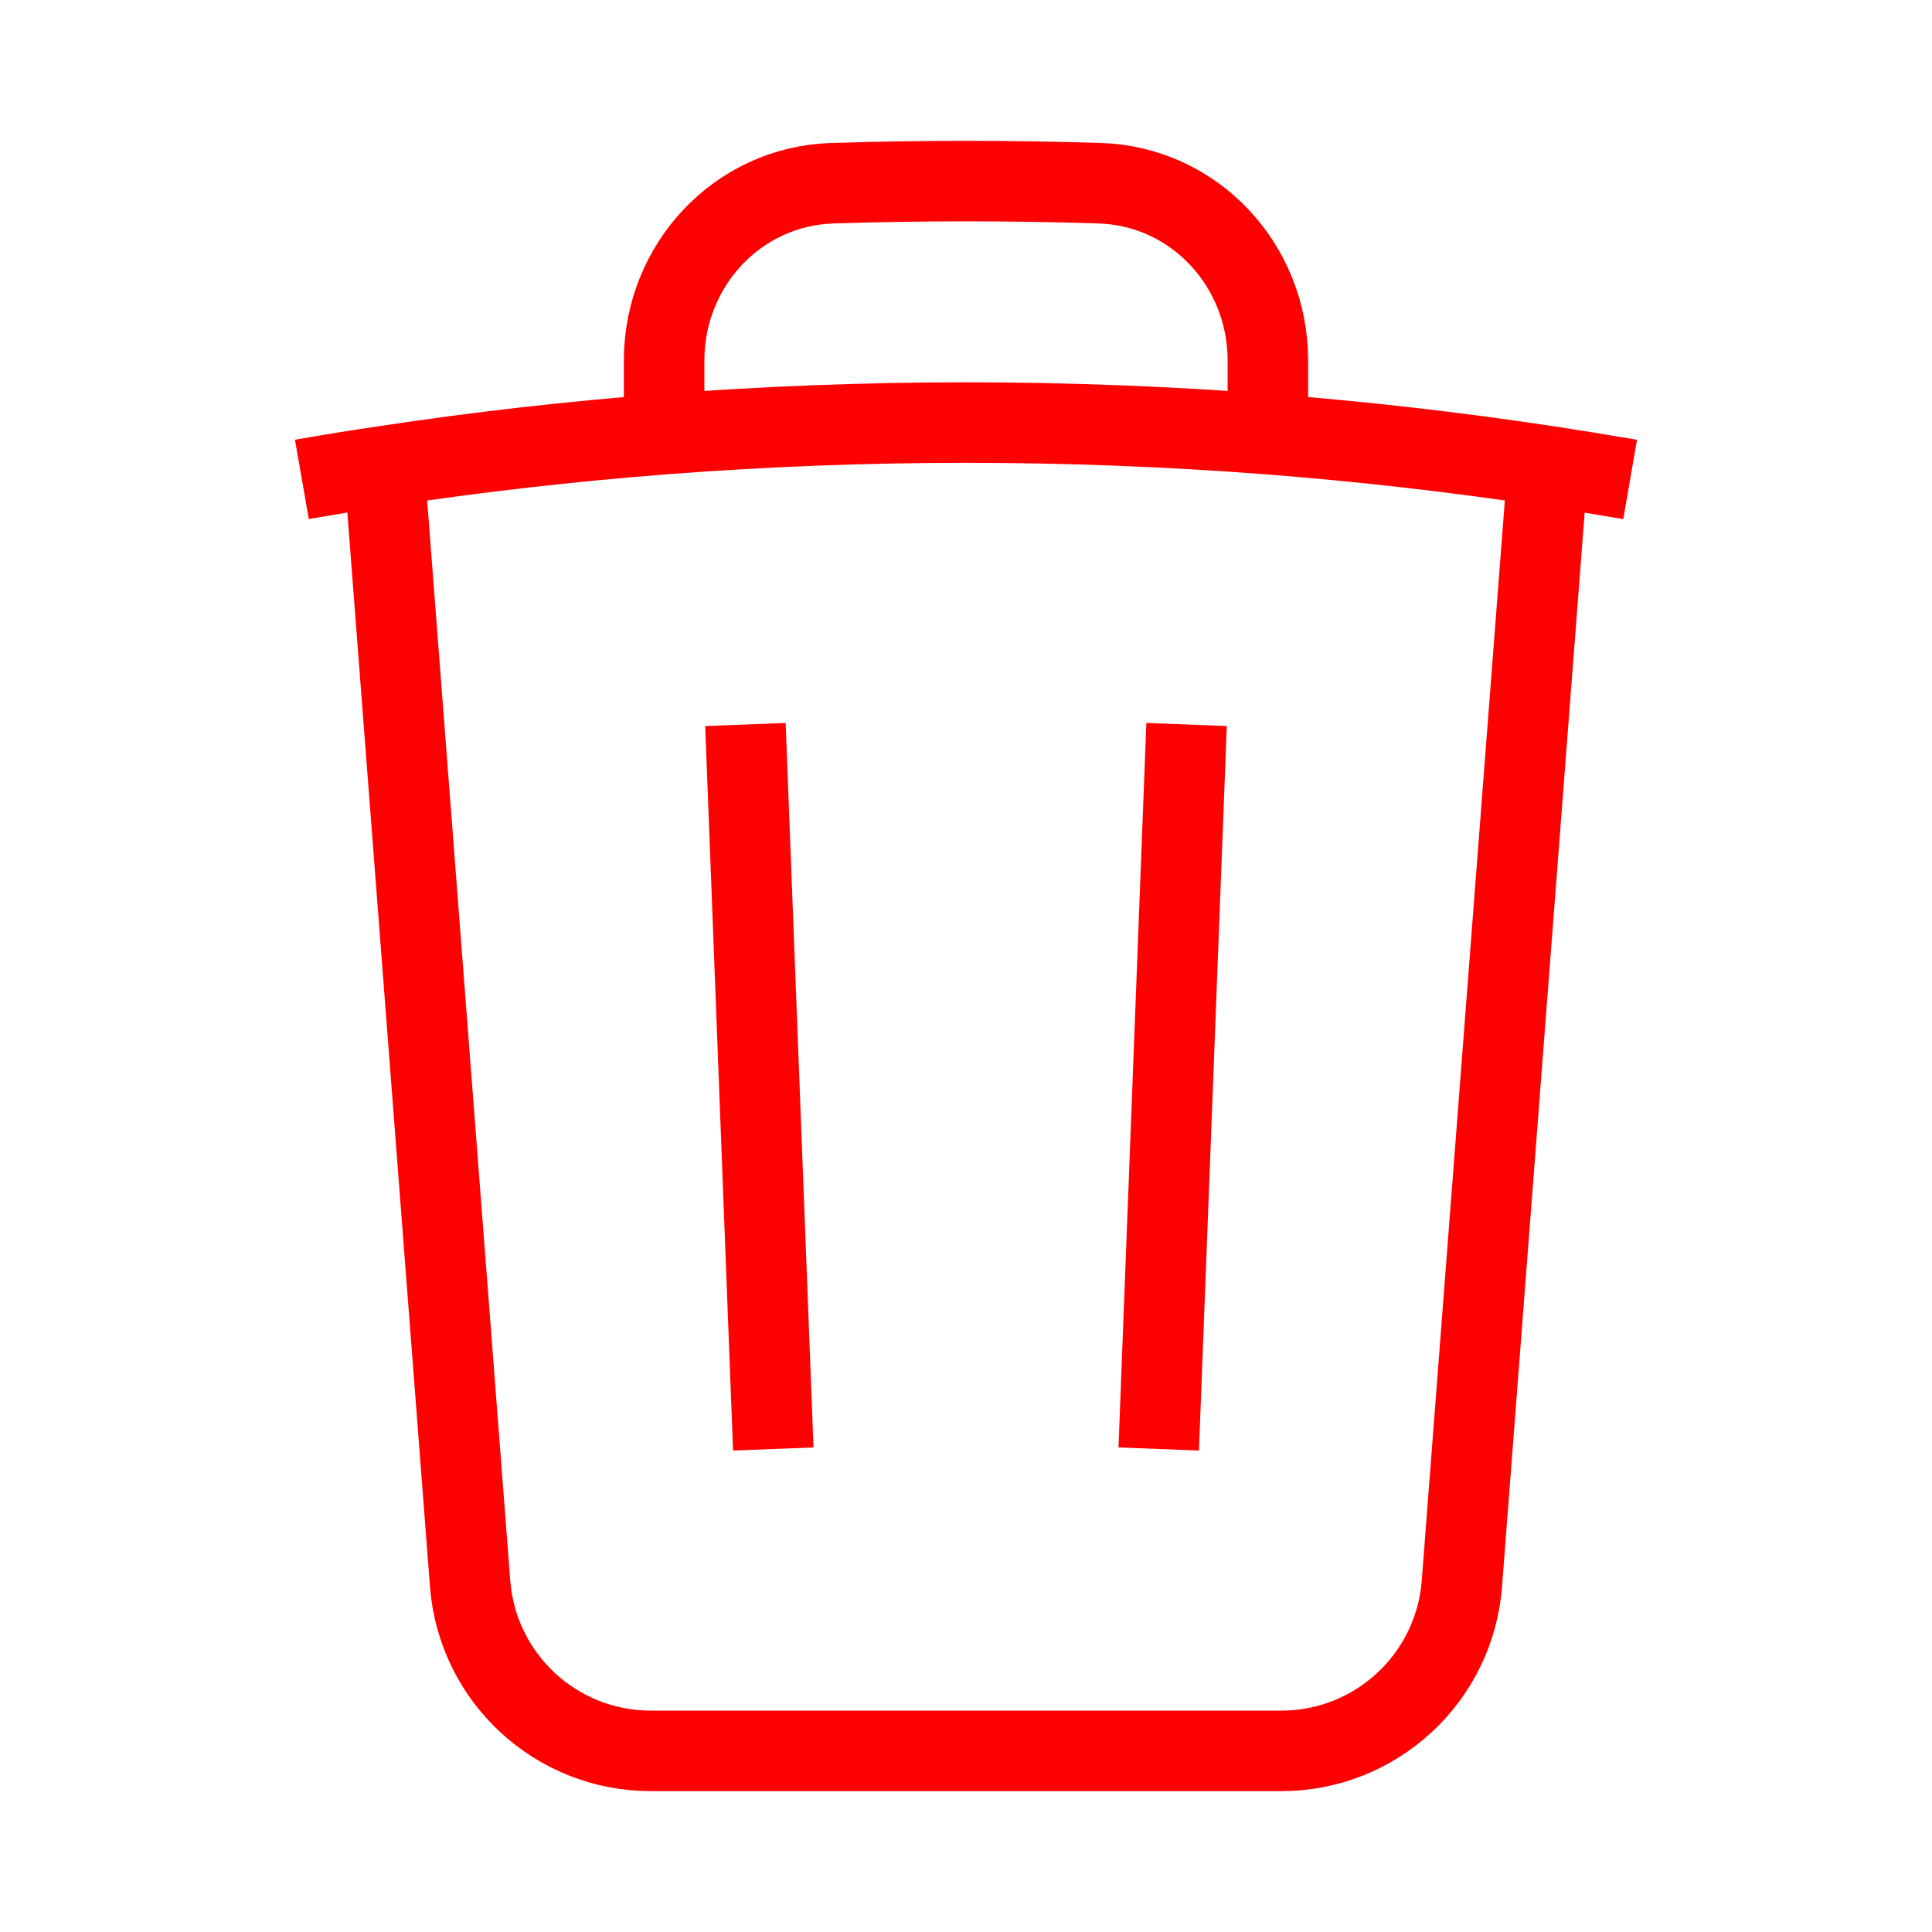
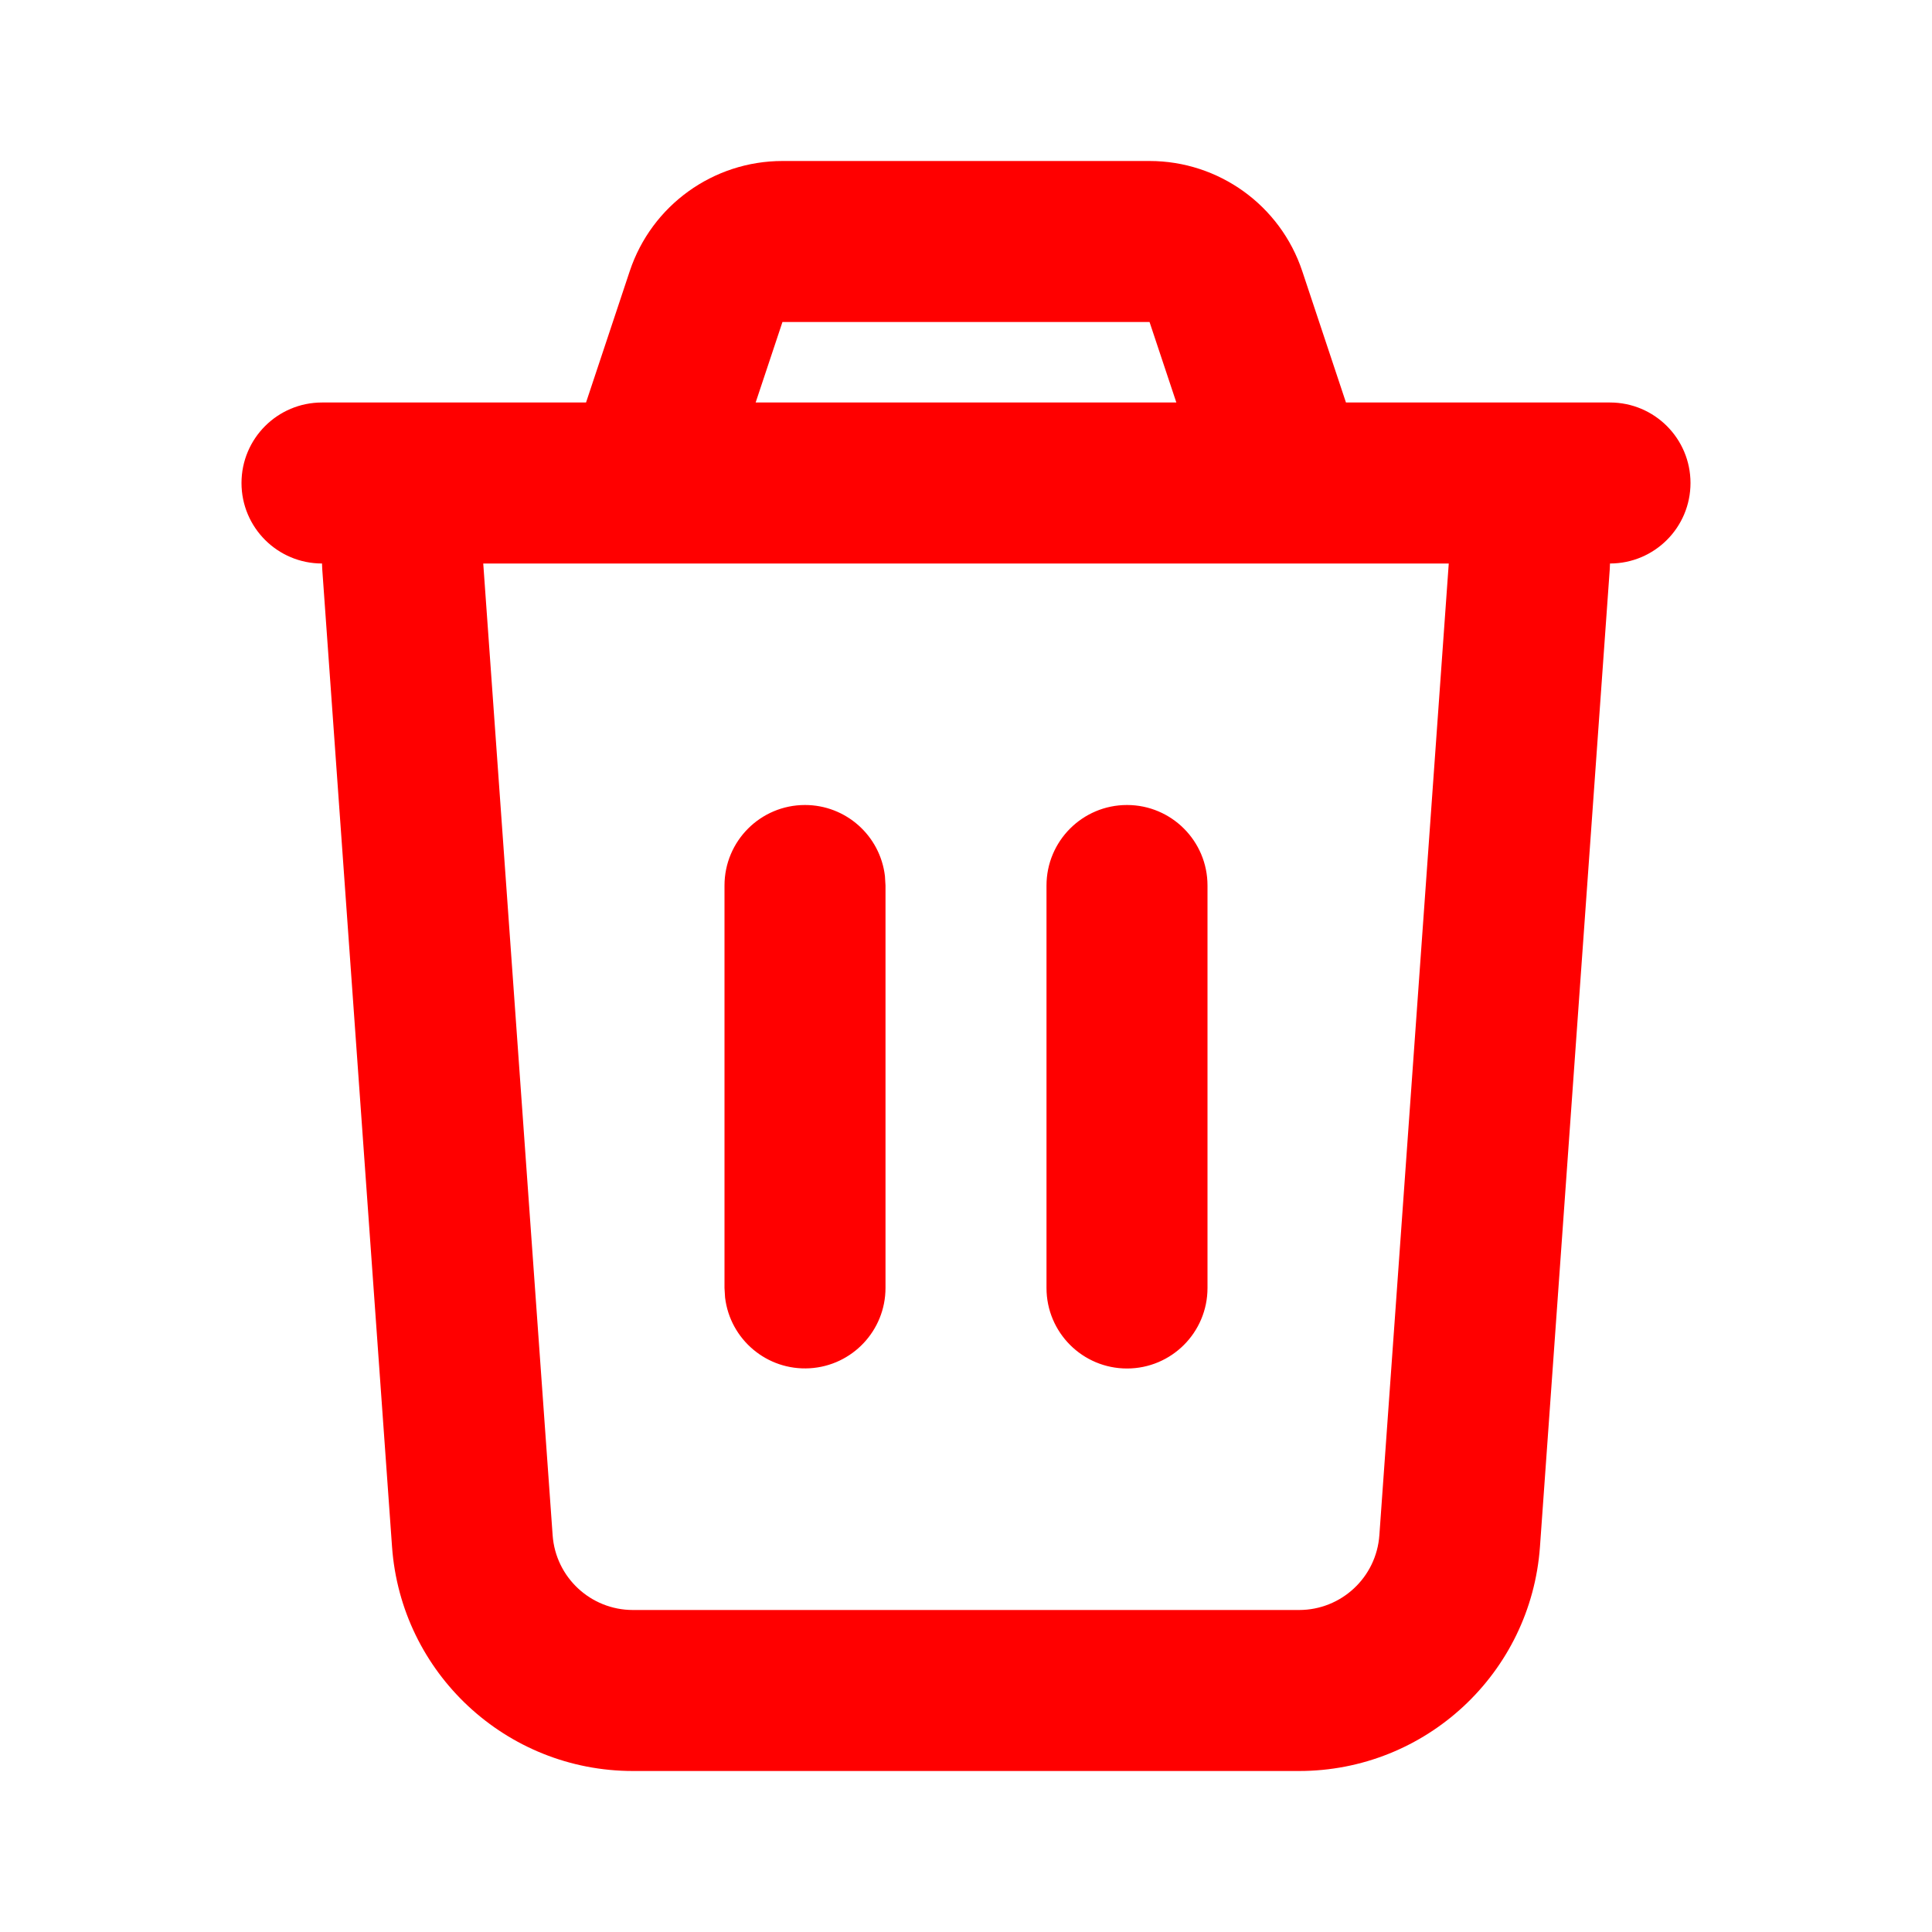
- <svg xmlns="http://www.w3.org/2000/svg" width="20" height="20" fill="none" stroke="red" strokeWidth="1.5" viewBox="0 0 24 24">
-   <path d="m14.74 9-.346 9m-4.788 0L9.26 9m9.968-3.21q.512.078 1.022.166m-1.022-.165L18.16 19.673a2.25 2.25 0 0 1-2.244 2.077H8.084a2.25 2.25 0 0 1-2.244-2.077L4.772 5.79m14.456 0a48 48 0 0 0-3.478-.397m-12 .562q.51-.089 1.022-.165m0 0a48 48 0 0 1 3.478-.397m7.5 0v-.916c0-1.18-.91-2.164-2.09-2.201a52 52 0 0 0-3.32 0c-1.18.037-2.09 1.022-2.09 2.201v.916m7.5 0a49 49 0 0 0-7.5 0" strokeLinecap="round" strokeLinejoin="round" />
+ <svg xmlns="http://www.w3.org/2000/svg" width="24" height="24" viewBox="0 0 24 24">
+   <g fill="none">
+     <path d="m12.593 23.258l-.011.002l-.071.035l-.02.004l-.014-.004l-.071-.035q-.016-.005-.024.005l-.004.01l-.017.428l.005.02l.01.013l.104.074l.015.004l.012-.004l.104-.074l.012-.016l.004-.017l-.017-.427q-.004-.016-.017-.018m.265-.113l-.013.002l-.185.093l-.01.01l-.003.011l.018.43l.005.012l.008.007l.201.093q.019.005.029-.008l.004-.014l-.034-.614q-.005-.018-.02-.022m-.715.002a.02.02 0 0 0-.027.006l-.006.014l-.034.614q.001.018.017.024l.015-.002l.201-.093l.01-.008l.004-.011l.017-.43l-.003-.012l-.01-.01z" />
+     <path fill="#f00" d="M14.28 2a2 2 0 0 1 1.897 1.368L16.72 5H20a1 1 0 1 1 0 2l-.003.071l-.867 12.143A3 3 0 0 1 16.138 22H7.862a3 3 0 0 1-2.992-2.786L4.003 7.07L4 7a1 1 0 0 1 0-2h3.28l.543-1.632A2 2 0 0 1 9.721 2zm3.717 5H6.003l.862 12.071a1 1 0 0 0 .997.929h8.276a1 1 0 0 0 .997-.929zM10 10a1 1 0 0 1 .993.883L11 11v5a1 1 0 0 1-1.993.117L9 16v-5a1 1 0 0 1 1-1m4 0a1 1 0 0 1 1 1v5a1 1 0 1 1-2 0v-5a1 1 0 0 1 1-1m.28-6H9.72l-.333 1h5.226z" />
+   </g>
</svg>
